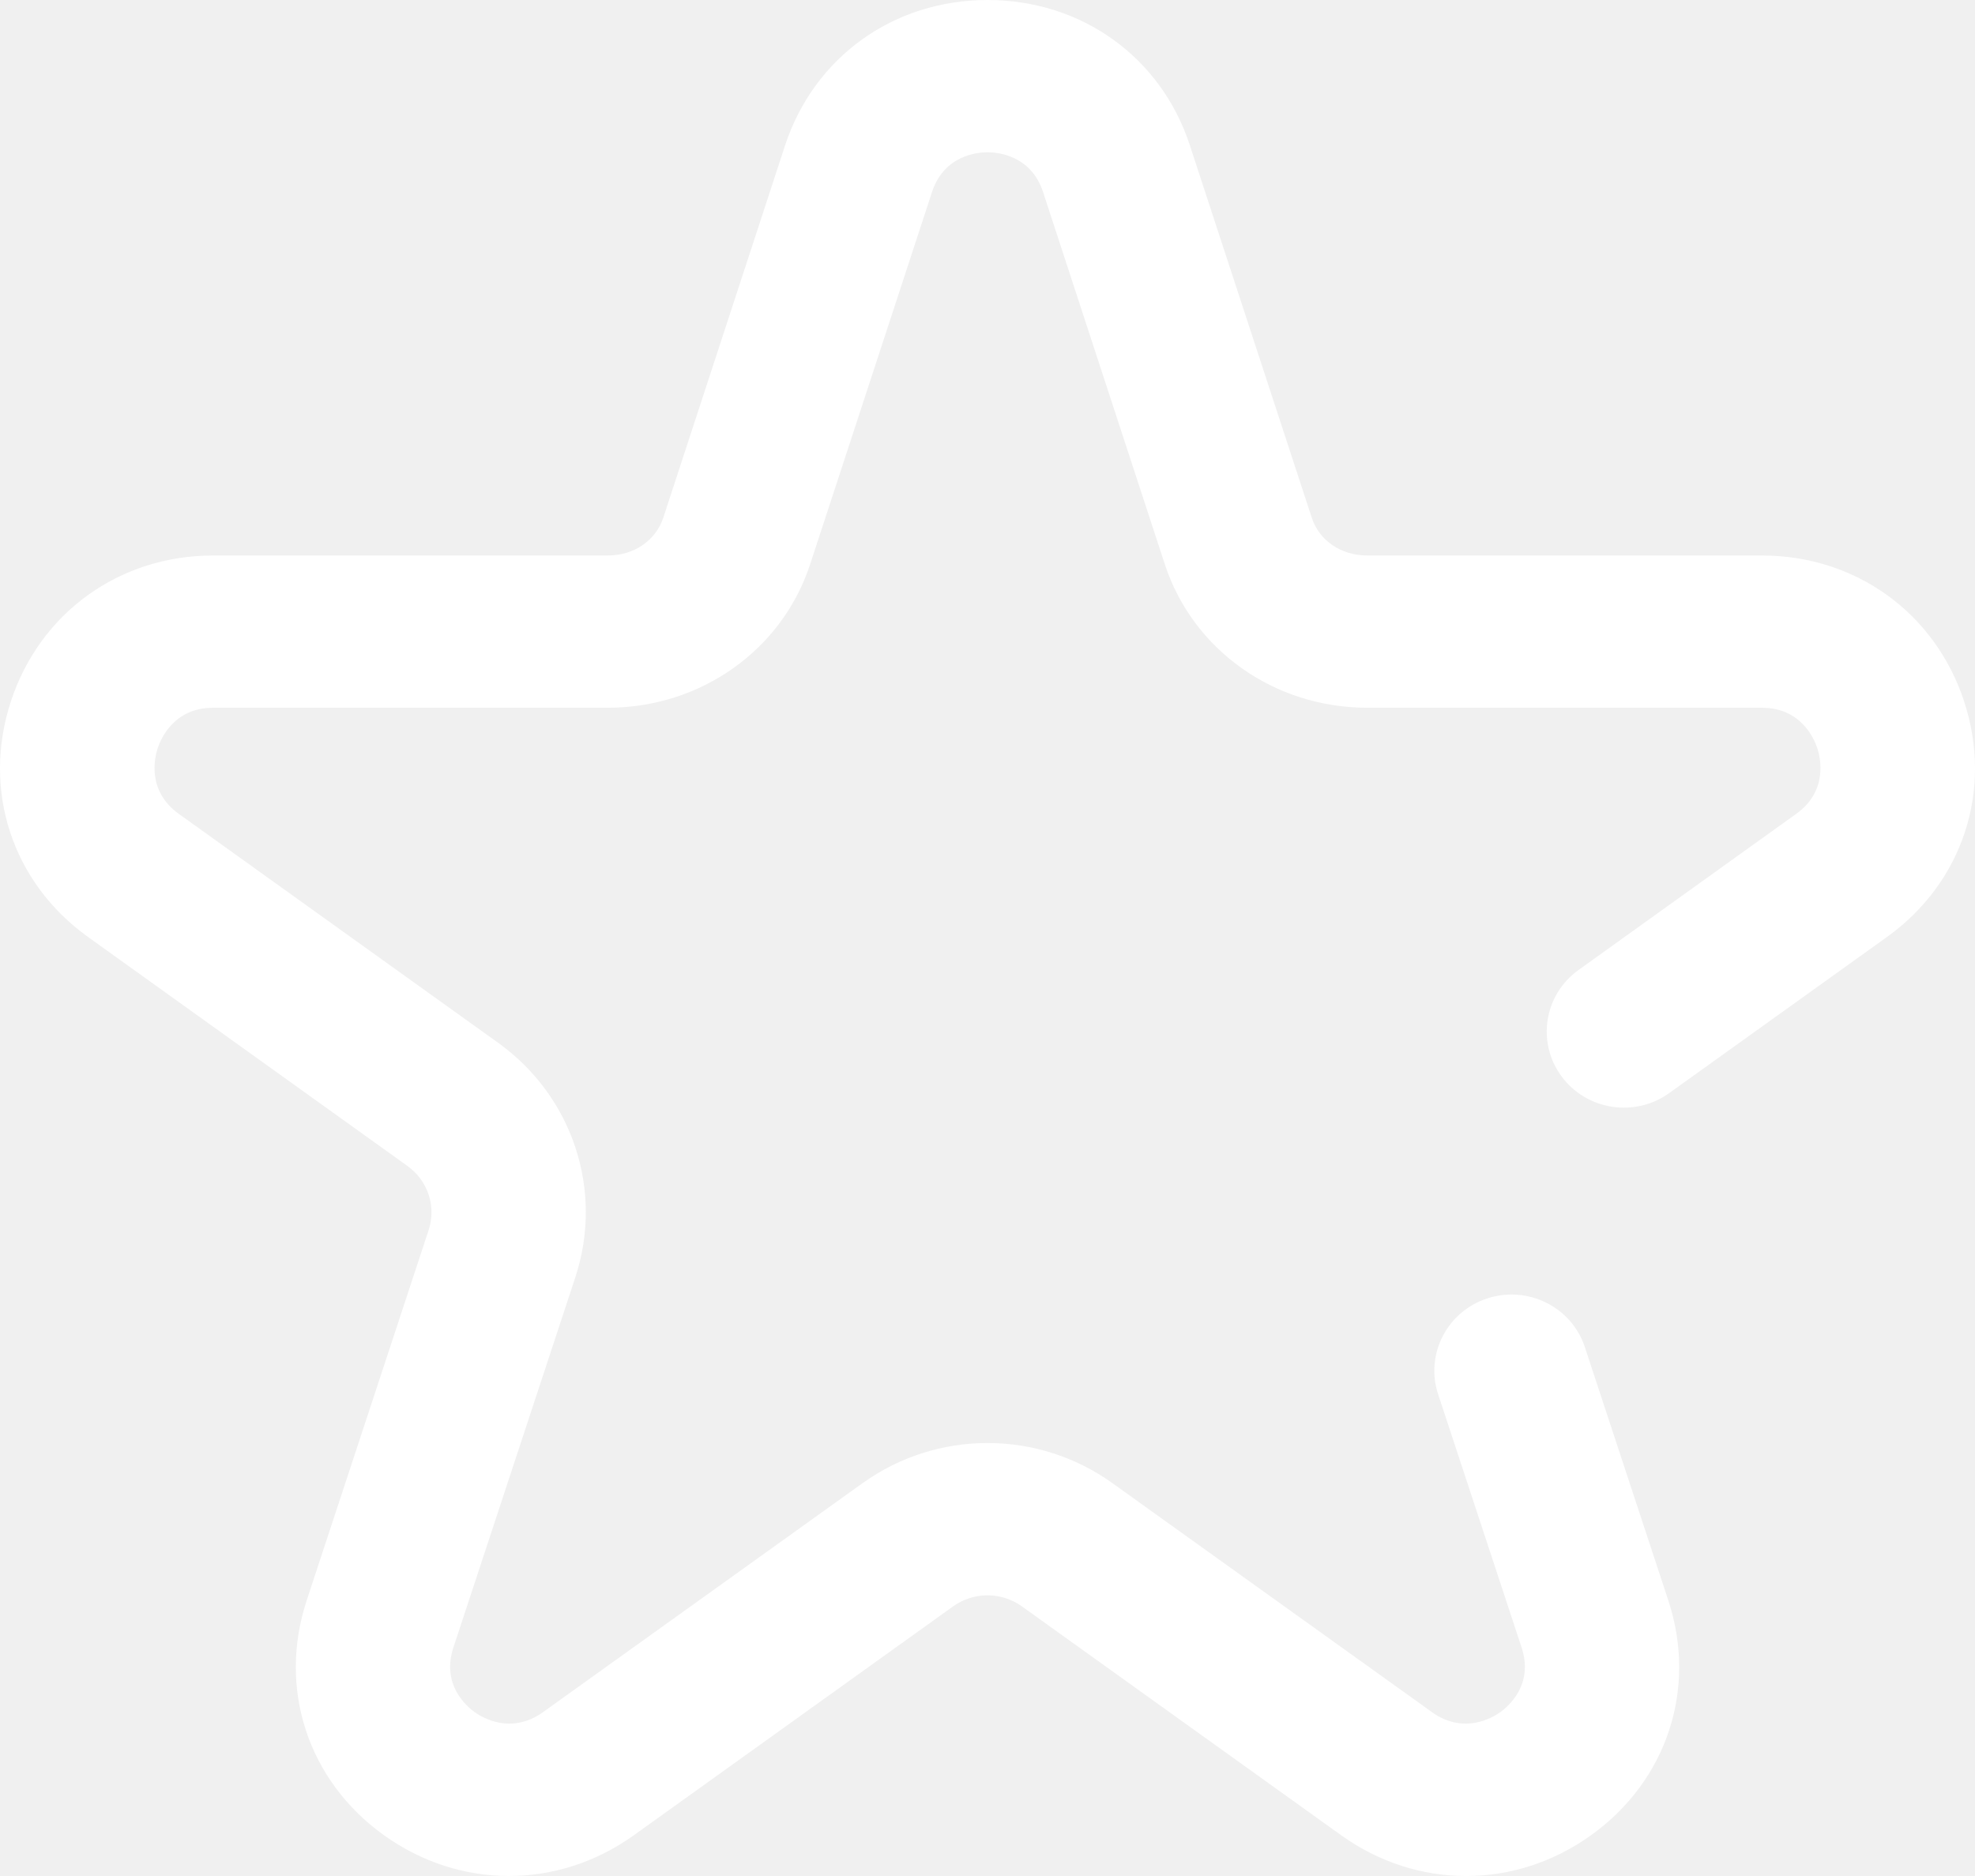
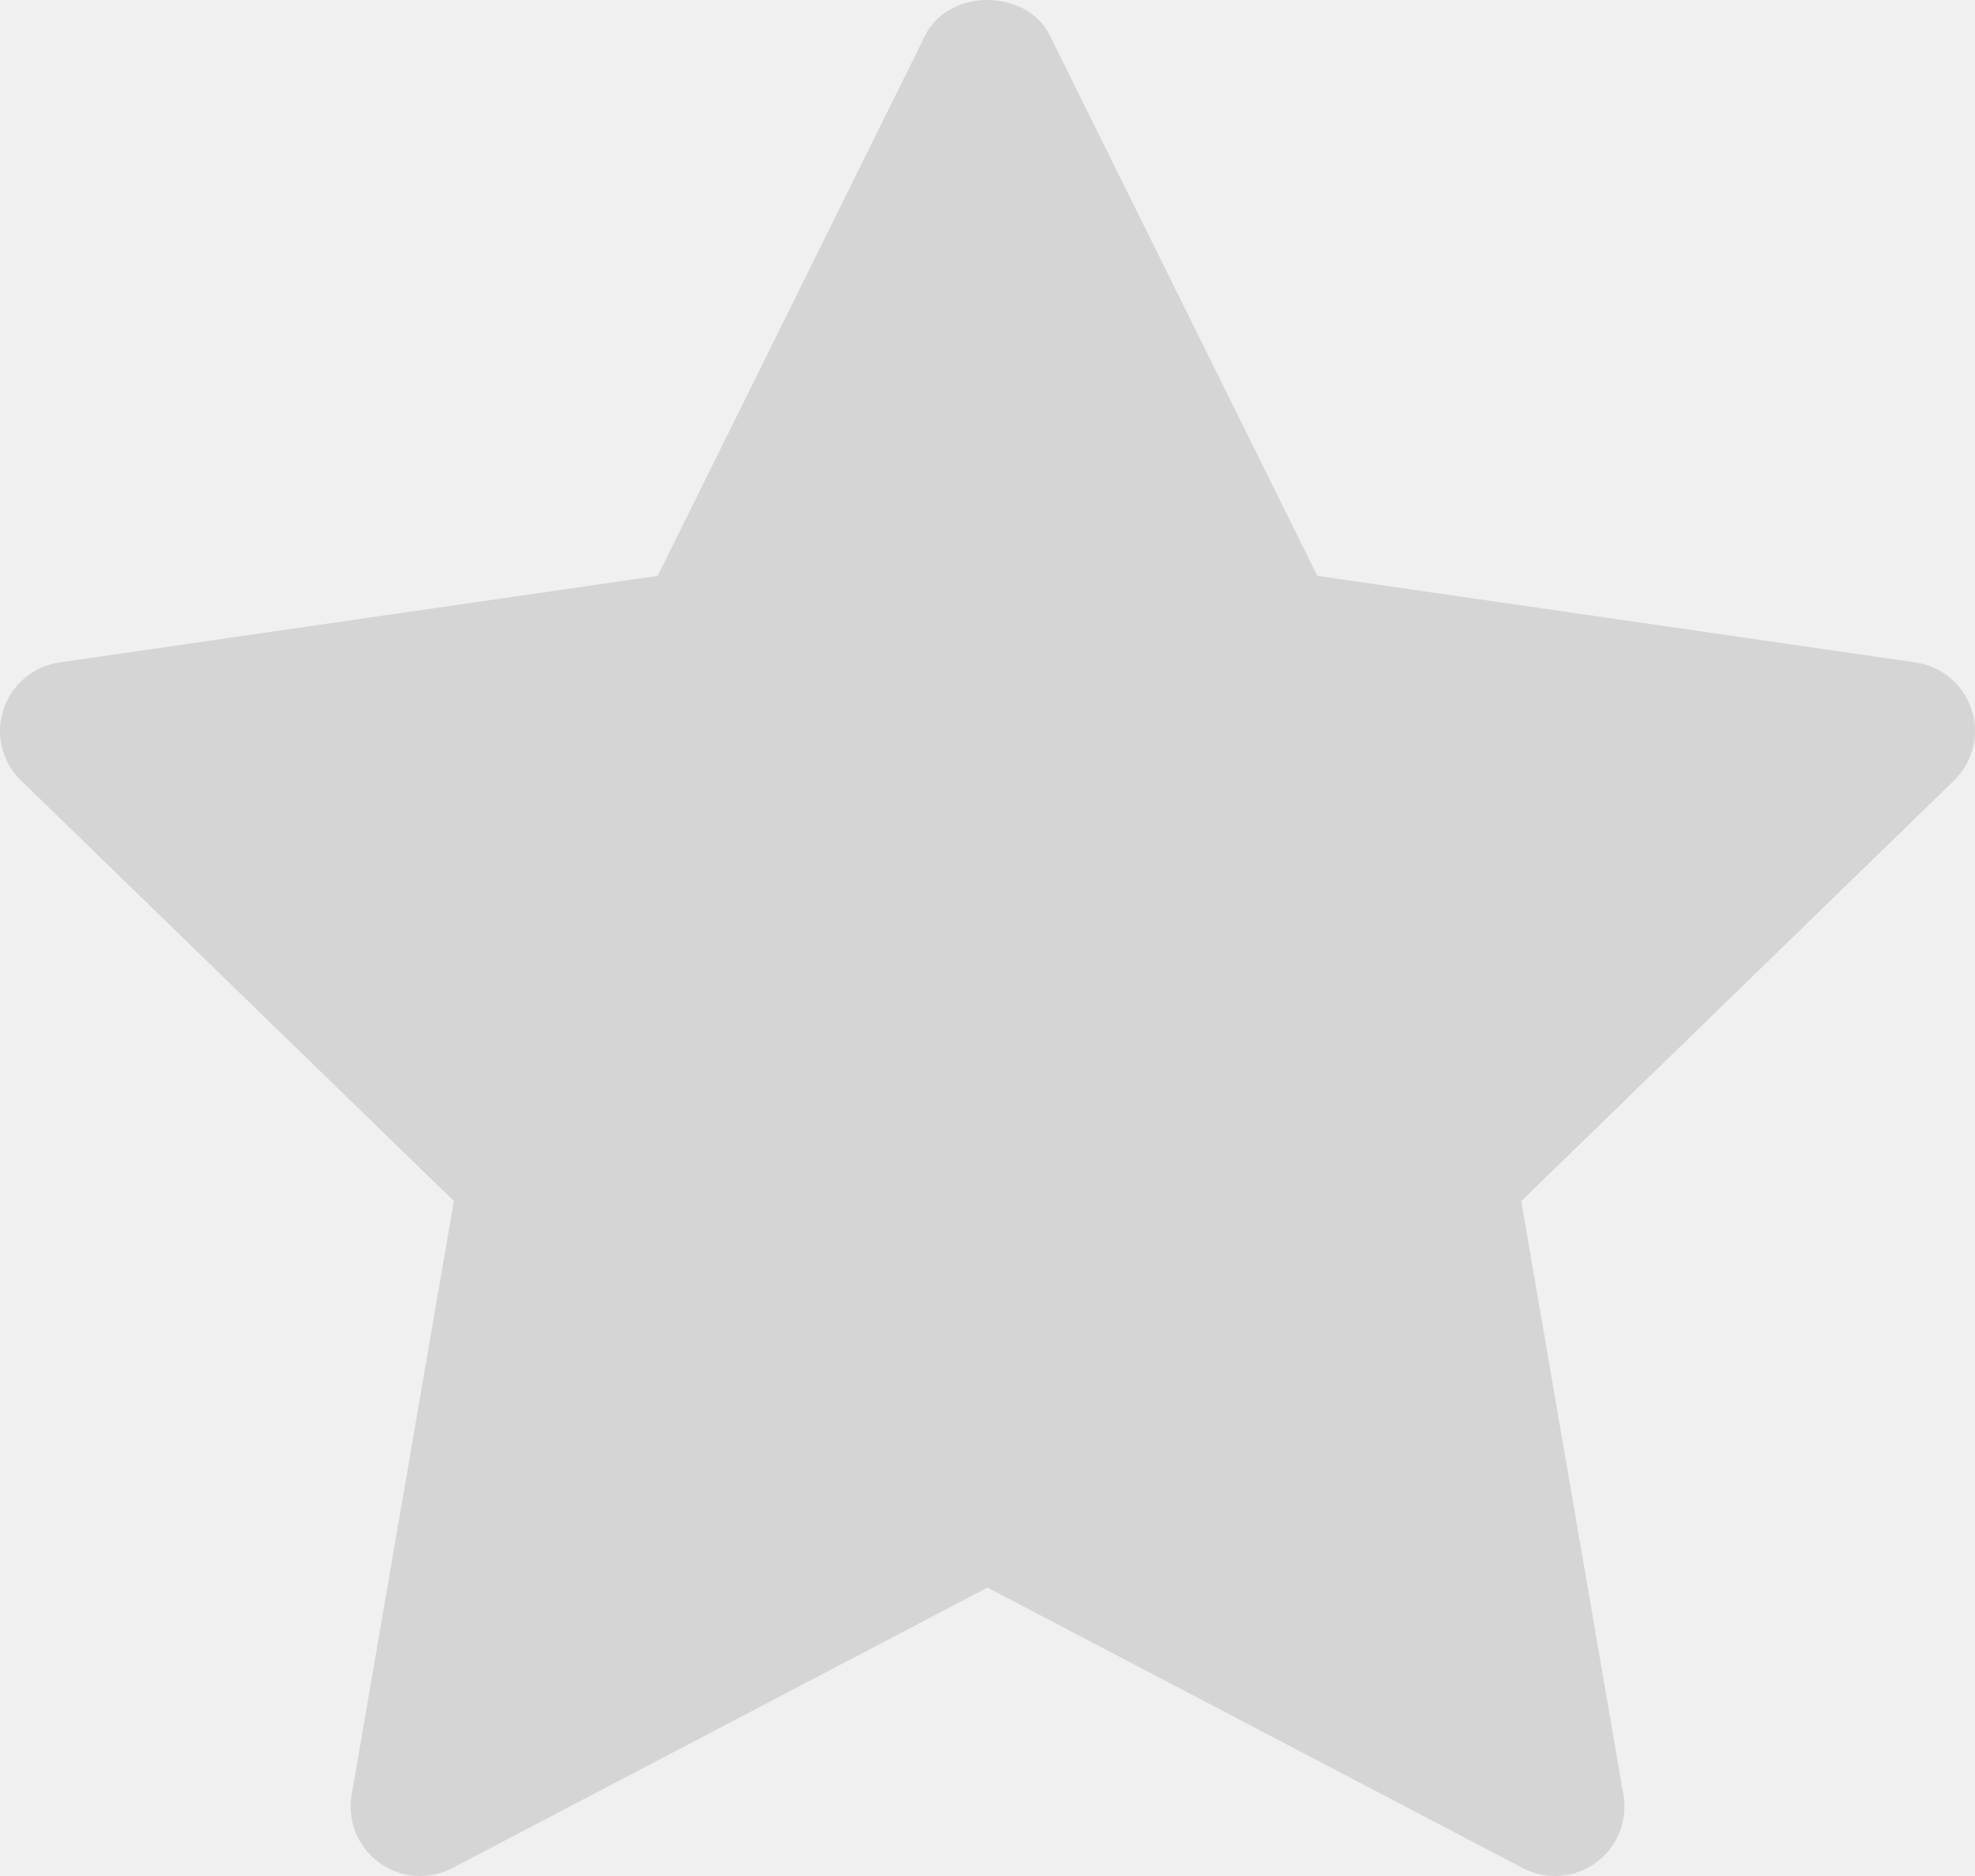
<svg xmlns="http://www.w3.org/2000/svg" width="20" height="19" viewBox="0 0 20 19" fill="none">
-   <path d="M19.889 7.101C19.594 6.205 18.79 5.626 17.842 5.626H13.846C13.581 5.626 13.36 5.476 13.284 5.244L12.048 1.468C11.755 0.576 10.951 0 10 0C9.05 0 8.246 0.576 7.951 1.47L6.717 5.243C6.64 5.476 6.419 5.626 6.154 5.626H2.158C1.21 5.626 0.406 6.205 0.111 7.101C-0.185 8 0.122 8.938 0.892 9.49L4.125 11.808C4.333 11.957 4.42 12.219 4.34 12.46L3.105 16.211C2.812 17.103 3.119 18.035 3.888 18.587C4.272 18.862 4.713 19 5.153 19C5.594 19 6.035 18.862 6.419 18.587L9.652 16.269C9.86 16.12 10.14 16.12 10.348 16.269L13.581 18.587C14.35 19.138 15.343 19.138 16.112 18.587C16.881 18.035 17.188 17.103 16.895 16.211L16.049 13.643C15.916 13.239 15.475 13.017 15.065 13.149C14.655 13.28 14.43 13.715 14.563 14.12L15.409 16.687C15.532 17.061 15.276 17.281 15.194 17.34C15.113 17.398 14.821 17.571 14.499 17.339L11.266 15.022C10.509 14.479 9.491 14.479 8.734 15.022L5.501 17.339C5.178 17.571 4.887 17.398 4.806 17.34C4.724 17.281 4.468 17.061 4.591 16.687L5.826 12.937C6.115 12.059 5.801 11.104 5.044 10.561L1.811 8.243C1.486 8.01 1.565 7.674 1.597 7.577C1.629 7.481 1.762 7.168 2.158 7.168H6.154C7.094 7.168 7.917 6.586 8.203 5.718L9.438 1.945C9.561 1.571 9.899 1.542 10 1.542C10.101 1.542 10.439 1.571 10.562 1.943L11.797 5.719C12.083 6.586 12.906 7.168 13.846 7.168H17.842C18.238 7.168 18.371 7.481 18.403 7.577C18.435 7.674 18.514 8.01 18.189 8.243L15.985 9.824C15.636 10.074 15.559 10.556 15.812 10.9C16.066 11.245 16.554 11.321 16.903 11.071L19.108 9.49C19.878 8.938 20.185 8 19.889 7.101Z" fill="white" />
+   <path d="M19.788 7.905L15.405 12.165L16.44 18.18C16.485 18.443 16.377 18.709 16.16 18.866C16.037 18.955 15.892 19 15.746 19C15.634 19 15.522 18.973 15.419 18.919L10 16.079L4.582 18.919C4.345 19.044 4.058 19.023 3.841 18.865C3.624 18.708 3.516 18.442 3.561 18.179L4.596 12.164L0.213 7.905C0.021 7.719 -0.049 7.44 0.035 7.186C0.118 6.933 0.338 6.747 0.603 6.709L6.66 5.832L9.369 0.359C9.606 -0.12 10.394 -0.12 10.631 0.359L13.34 5.832L19.397 6.709C19.662 6.747 19.883 6.932 19.965 7.186C20.049 7.44 19.979 7.718 19.788 7.905Z" fill="#D5D5D5" />
</svg>
